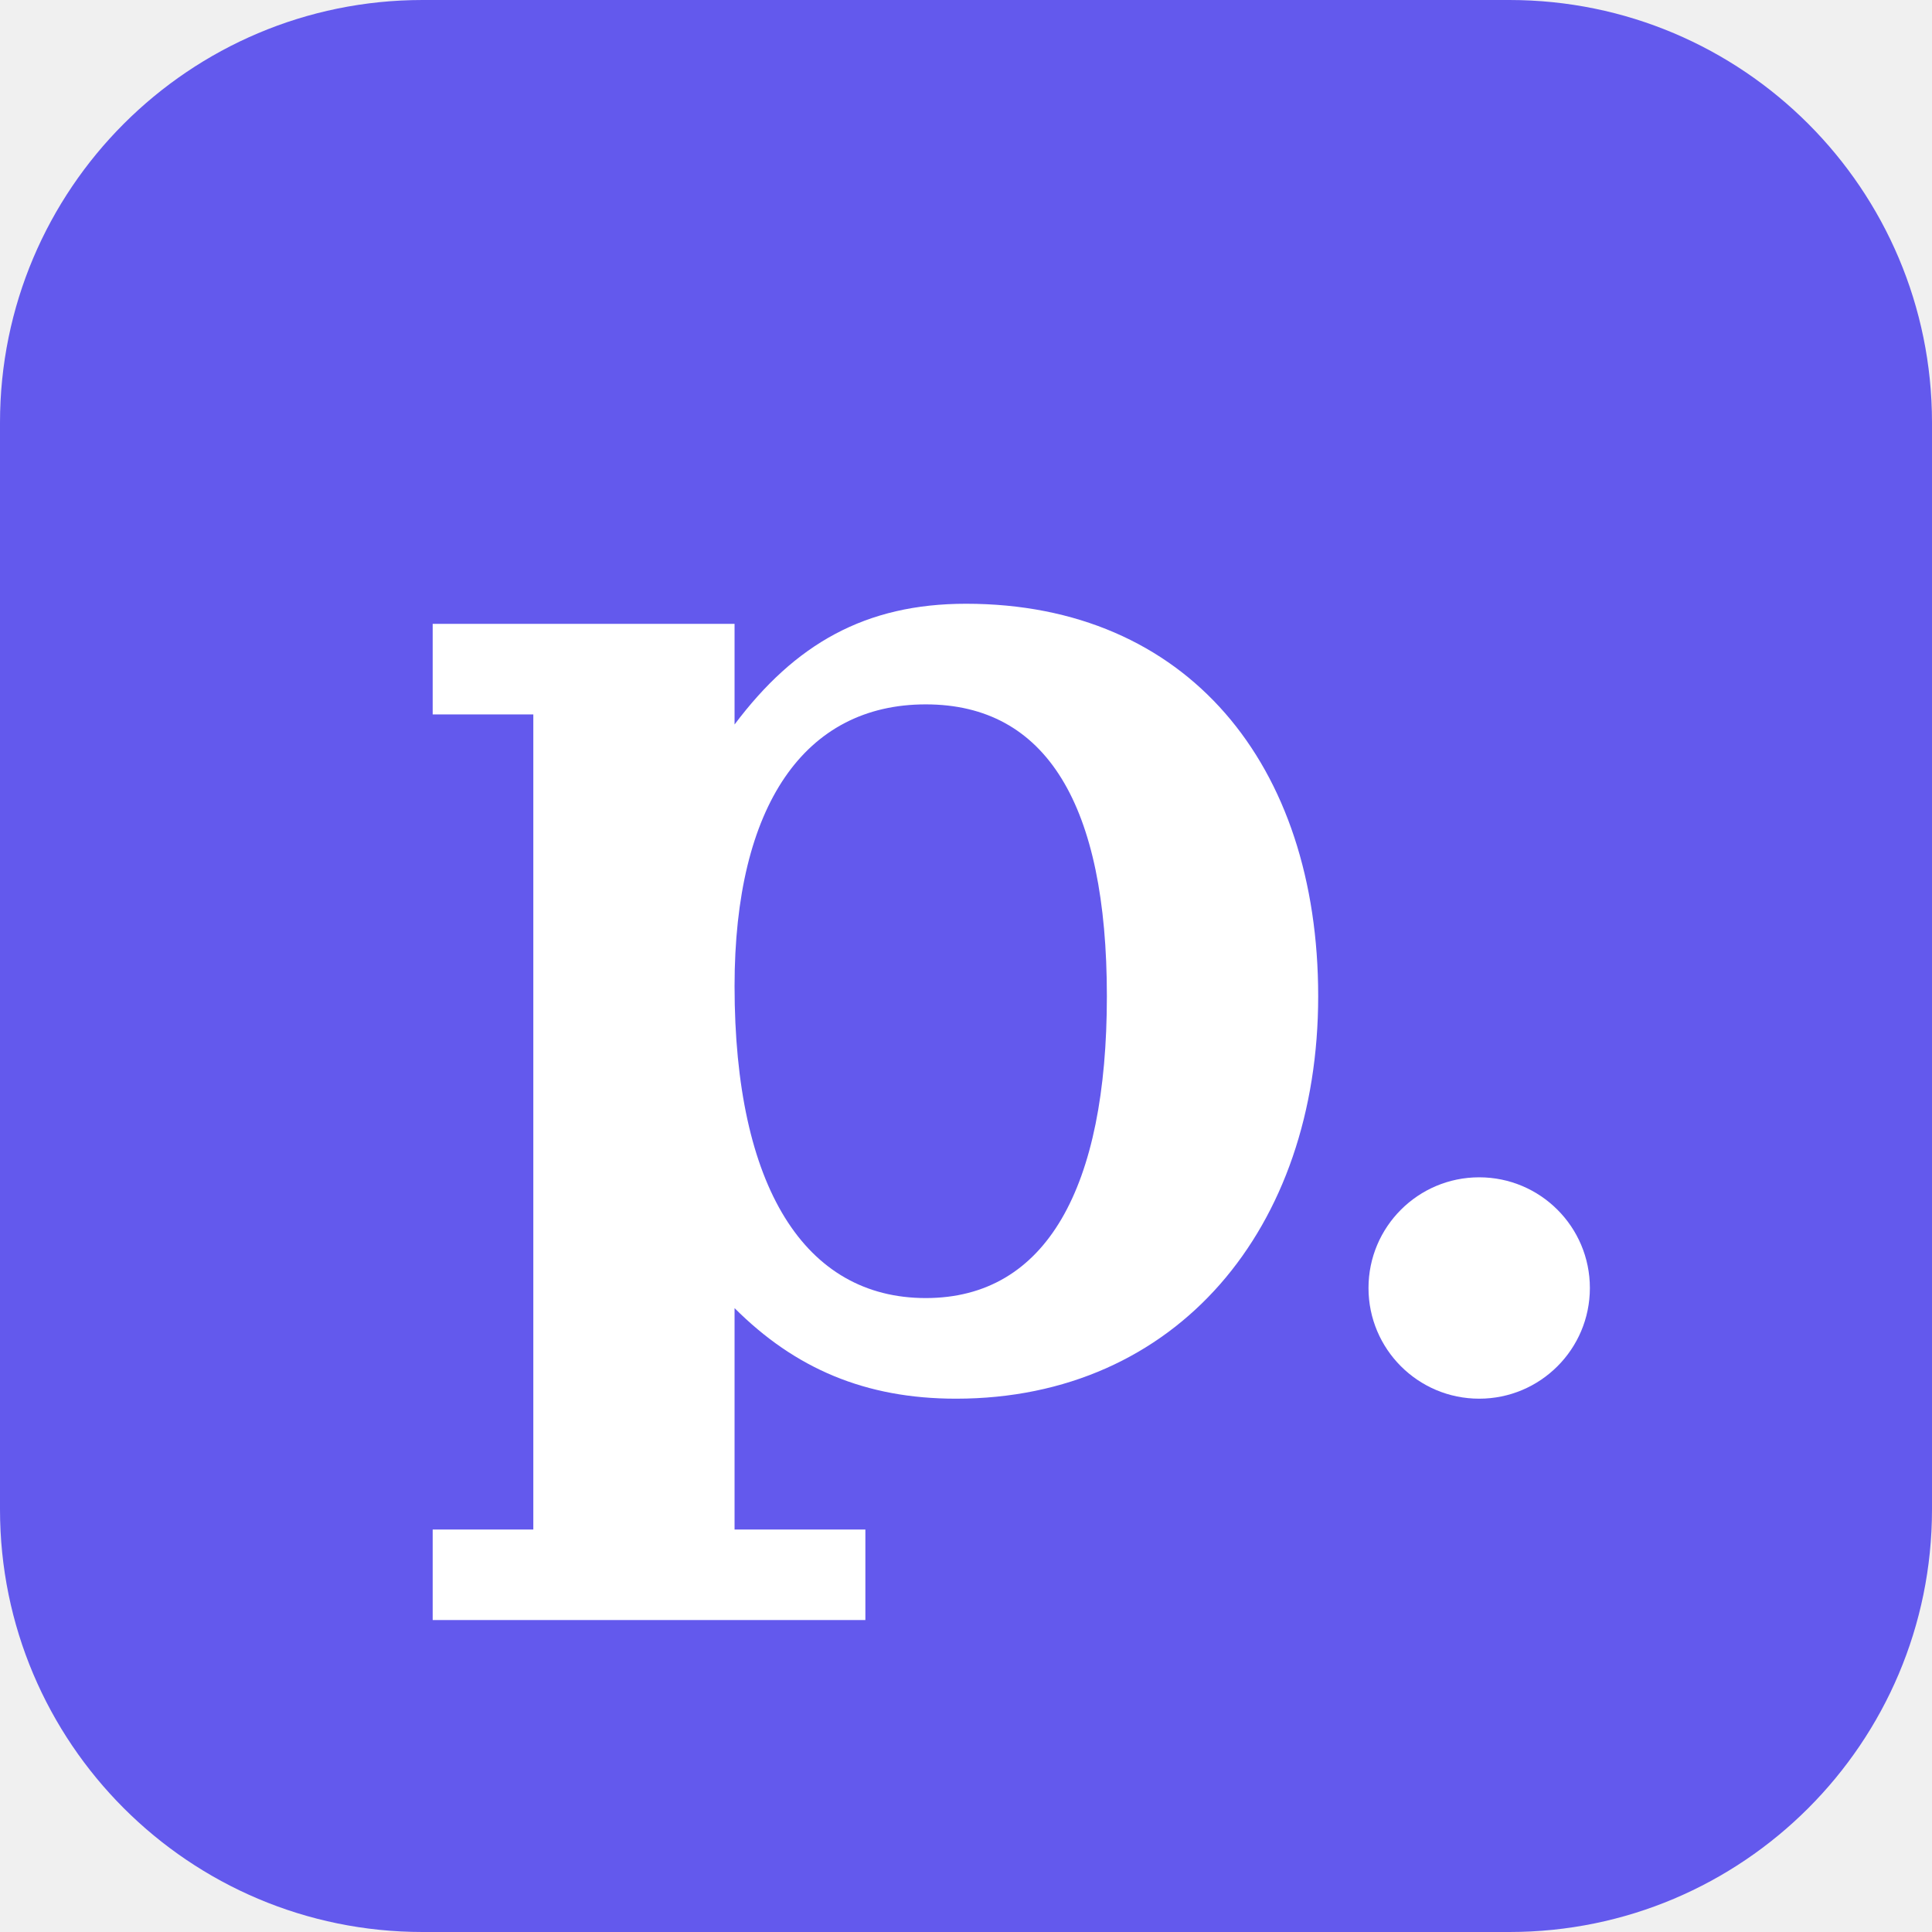
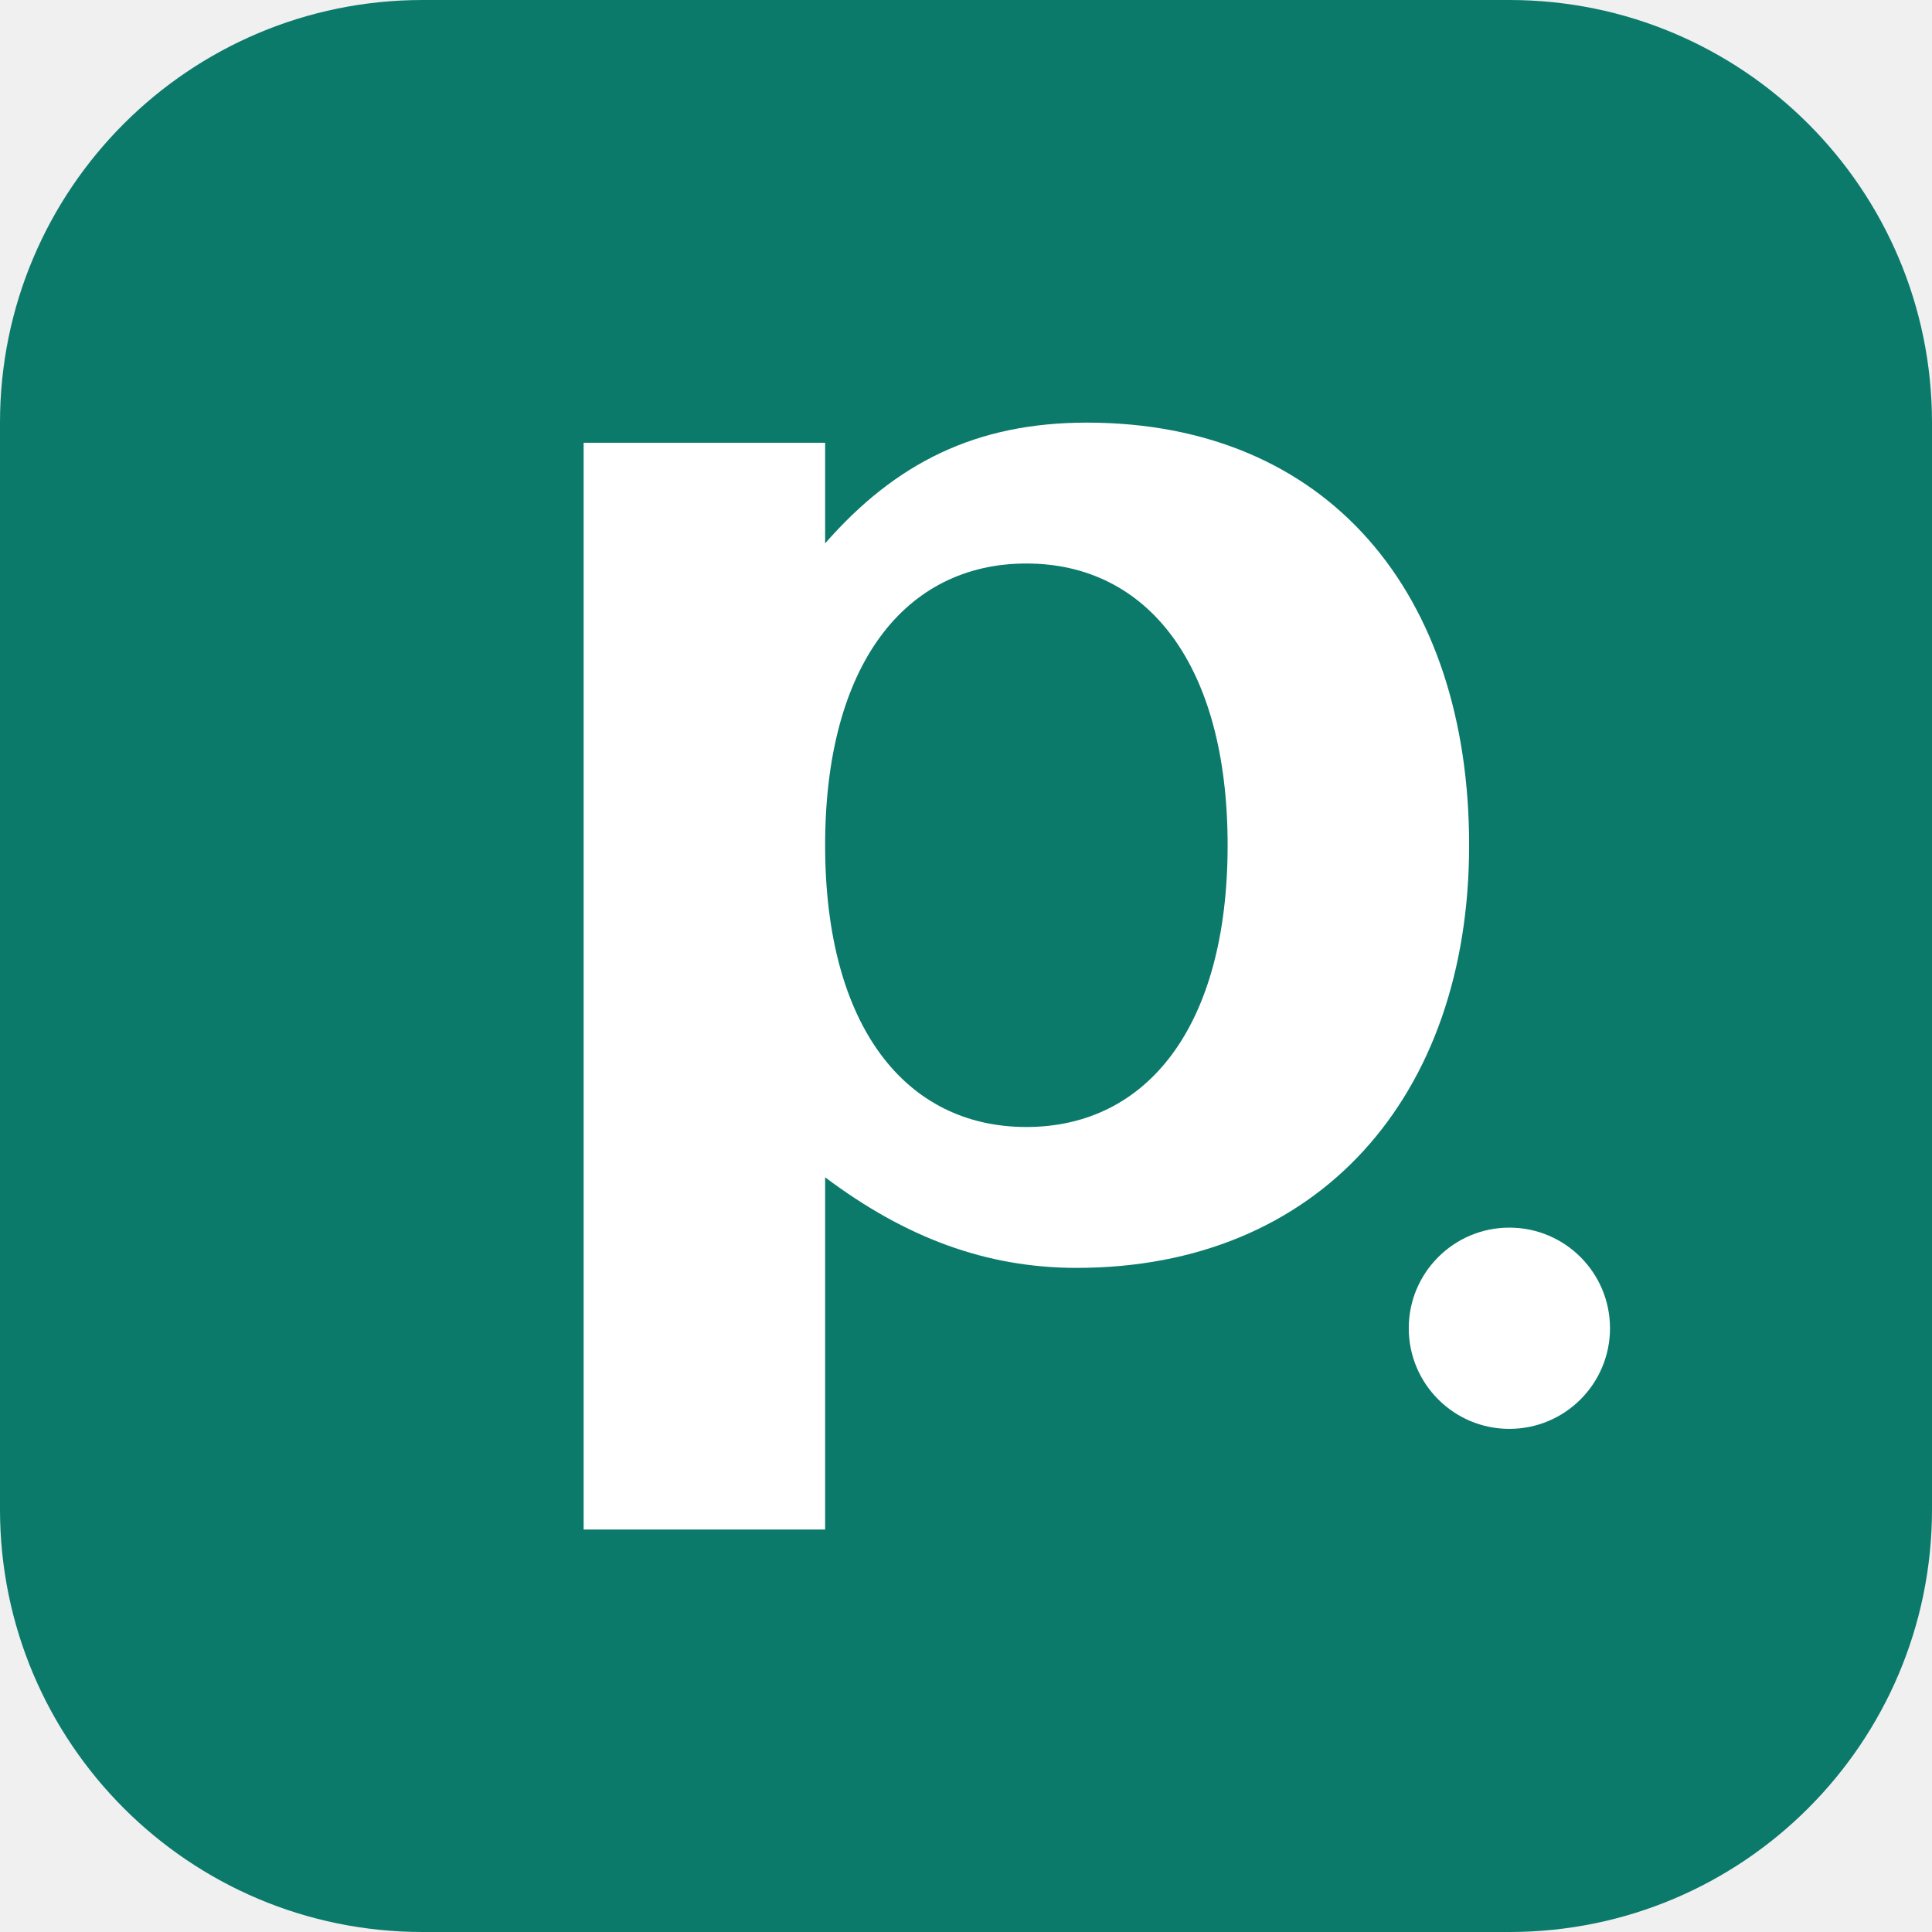
<svg xmlns="http://www.w3.org/2000/svg" viewBox="0 0 192 192">
-   <rect width="192" height="192" rx="42" fill="#6359ed" />
-   <path fill="#fff" fill-rule="evenodd" d="M43 62h30v10c6-8 13-12 23-12 22 0 35 16 35 39s-14 40-36 40c-9 0-16-3-22-9v22h13v9H43v-9h10V71H43Zm30 36c0 20 7 31 19 31s18-11 18-30-6-29-18-29-19 10-19 28Z" />
-   <circle cx="147" cy="128" r="11" fill="#fff" />
+   <rect width="192" height="192" rx="42" fill="#0b7a6b" />
+   <path fill="#fff" fill-rule="evenodd" d="M58 44h24v10c7-8 15-12 26-12 24 0 38 17 38 42s-15 42-39 42c-9 0-17-3-25-9v35H58Zm24 40c0 18 8 28 20 28s20-10 20-28-8-28-20-28-20 10-20 28Z" />
+   <circle cx="150" cy="132" r="10" fill="#fff" />
</svg>
